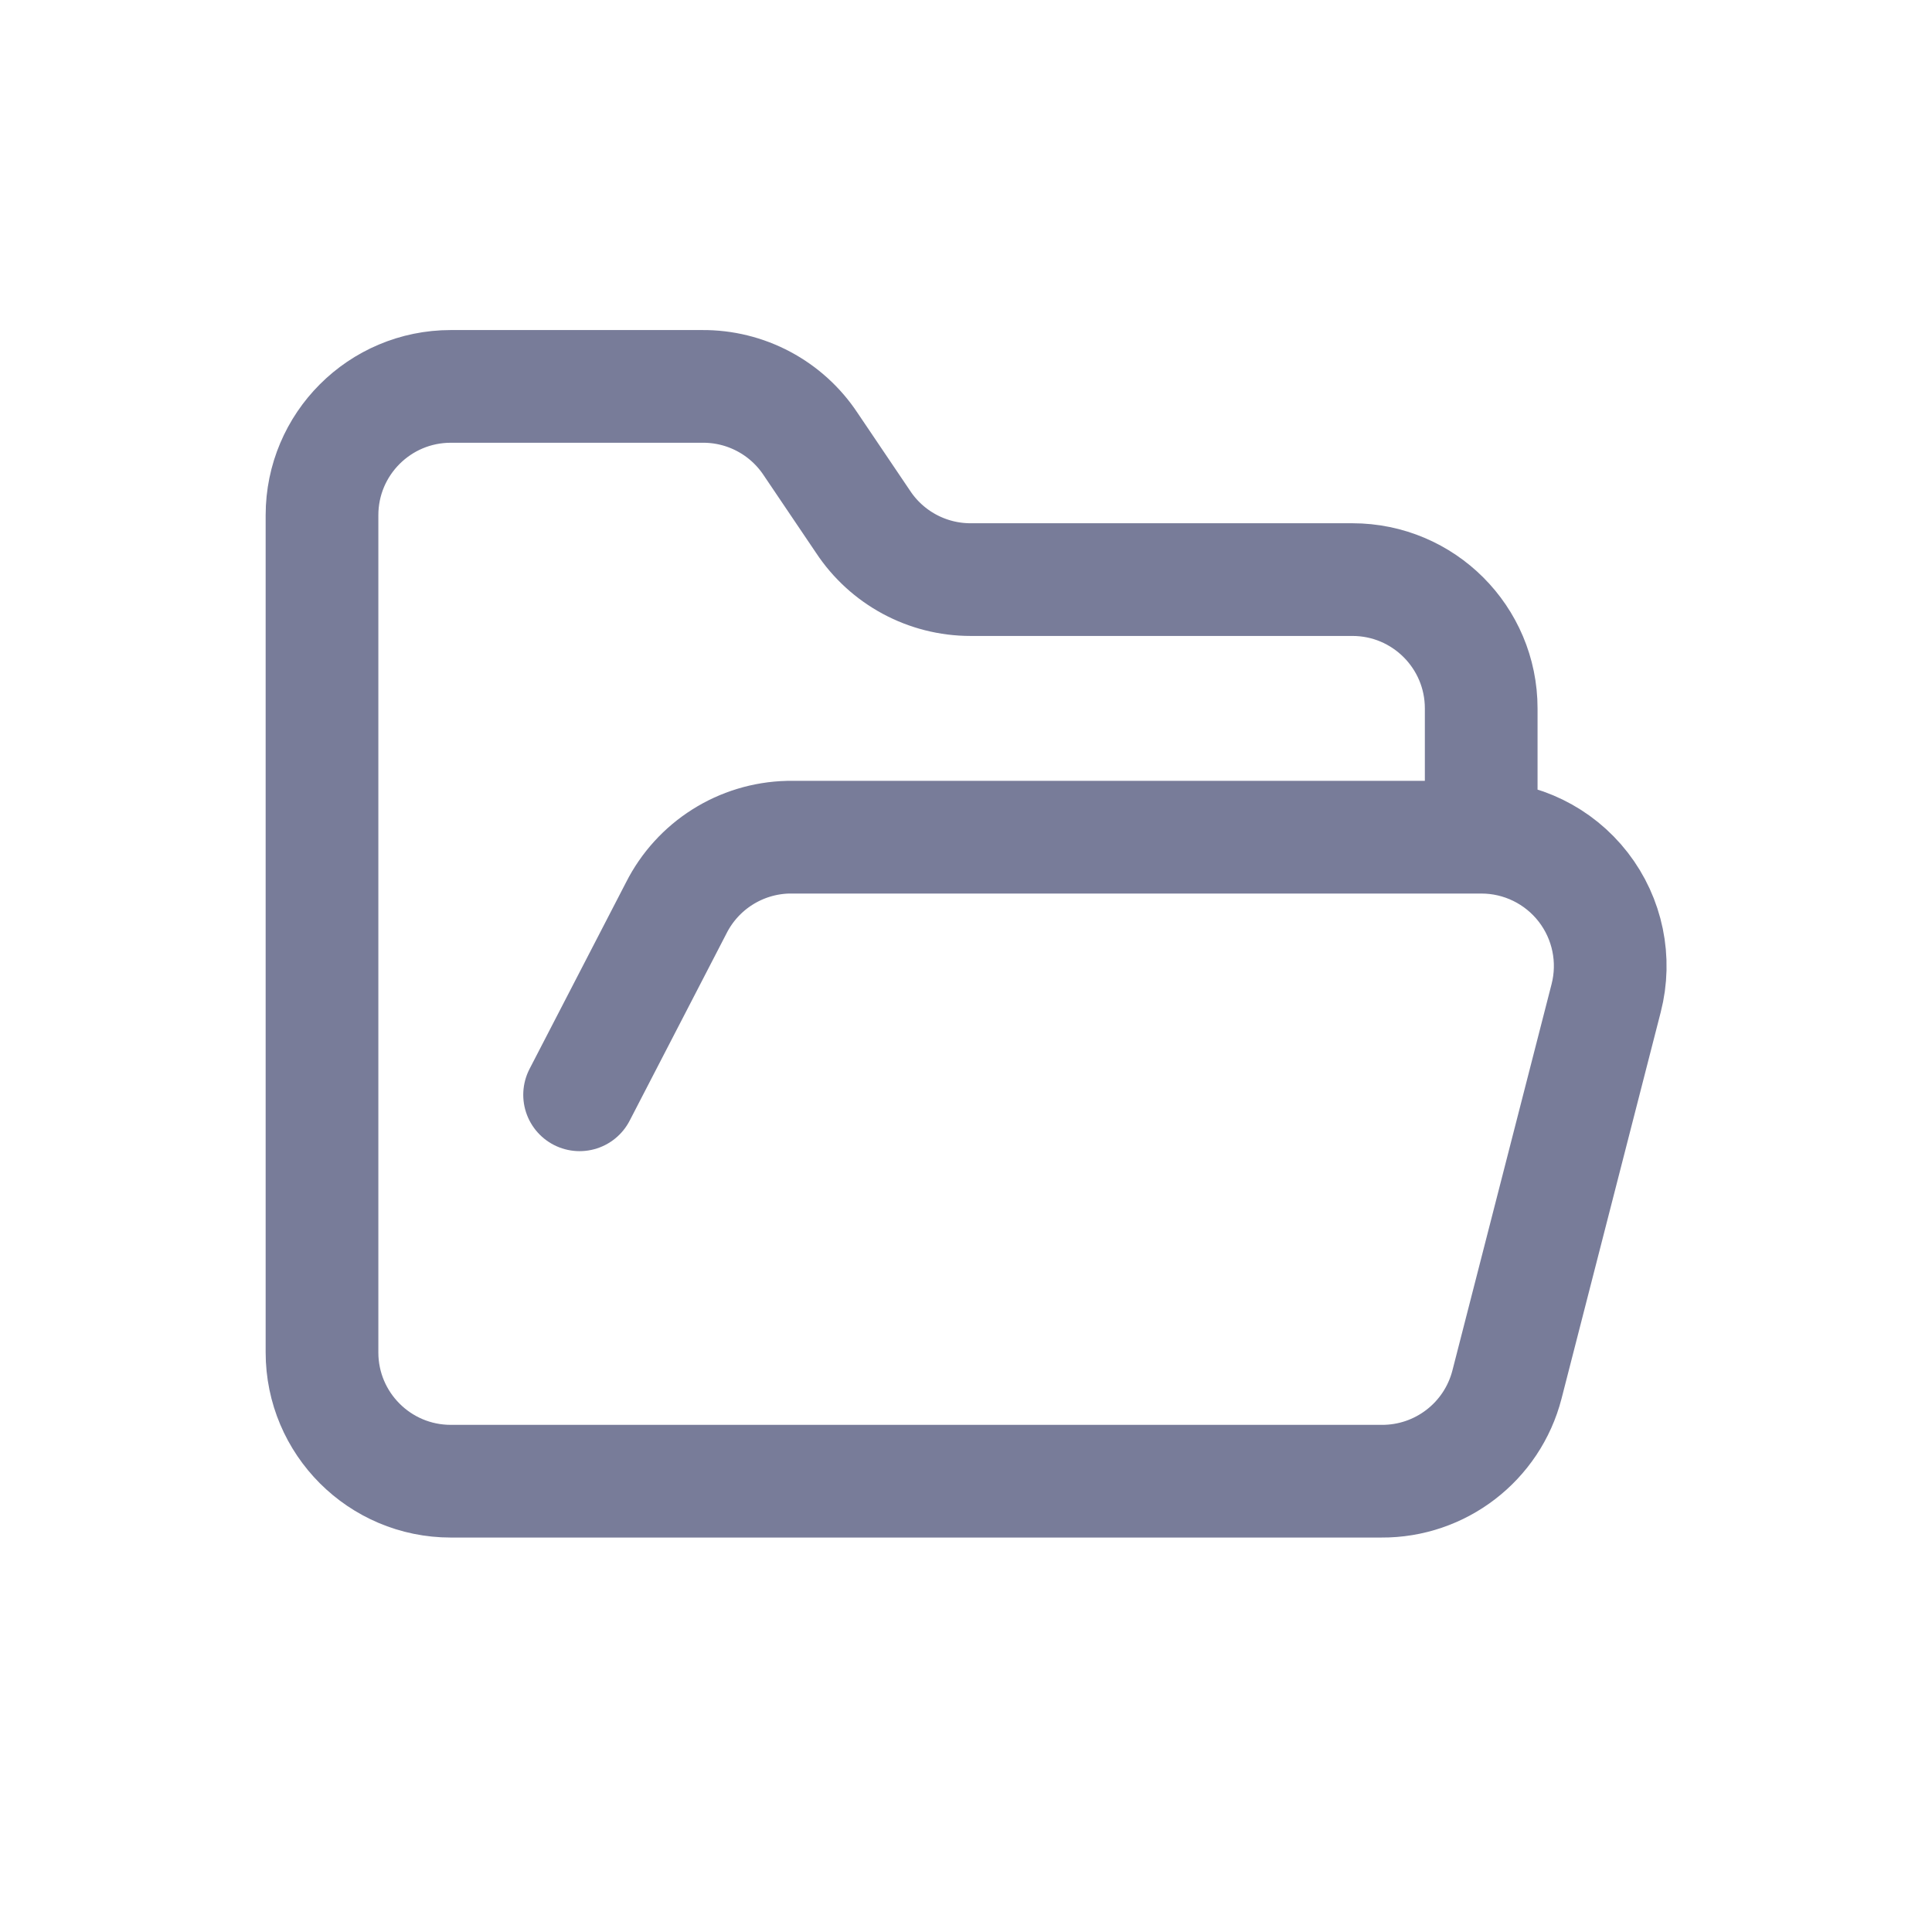
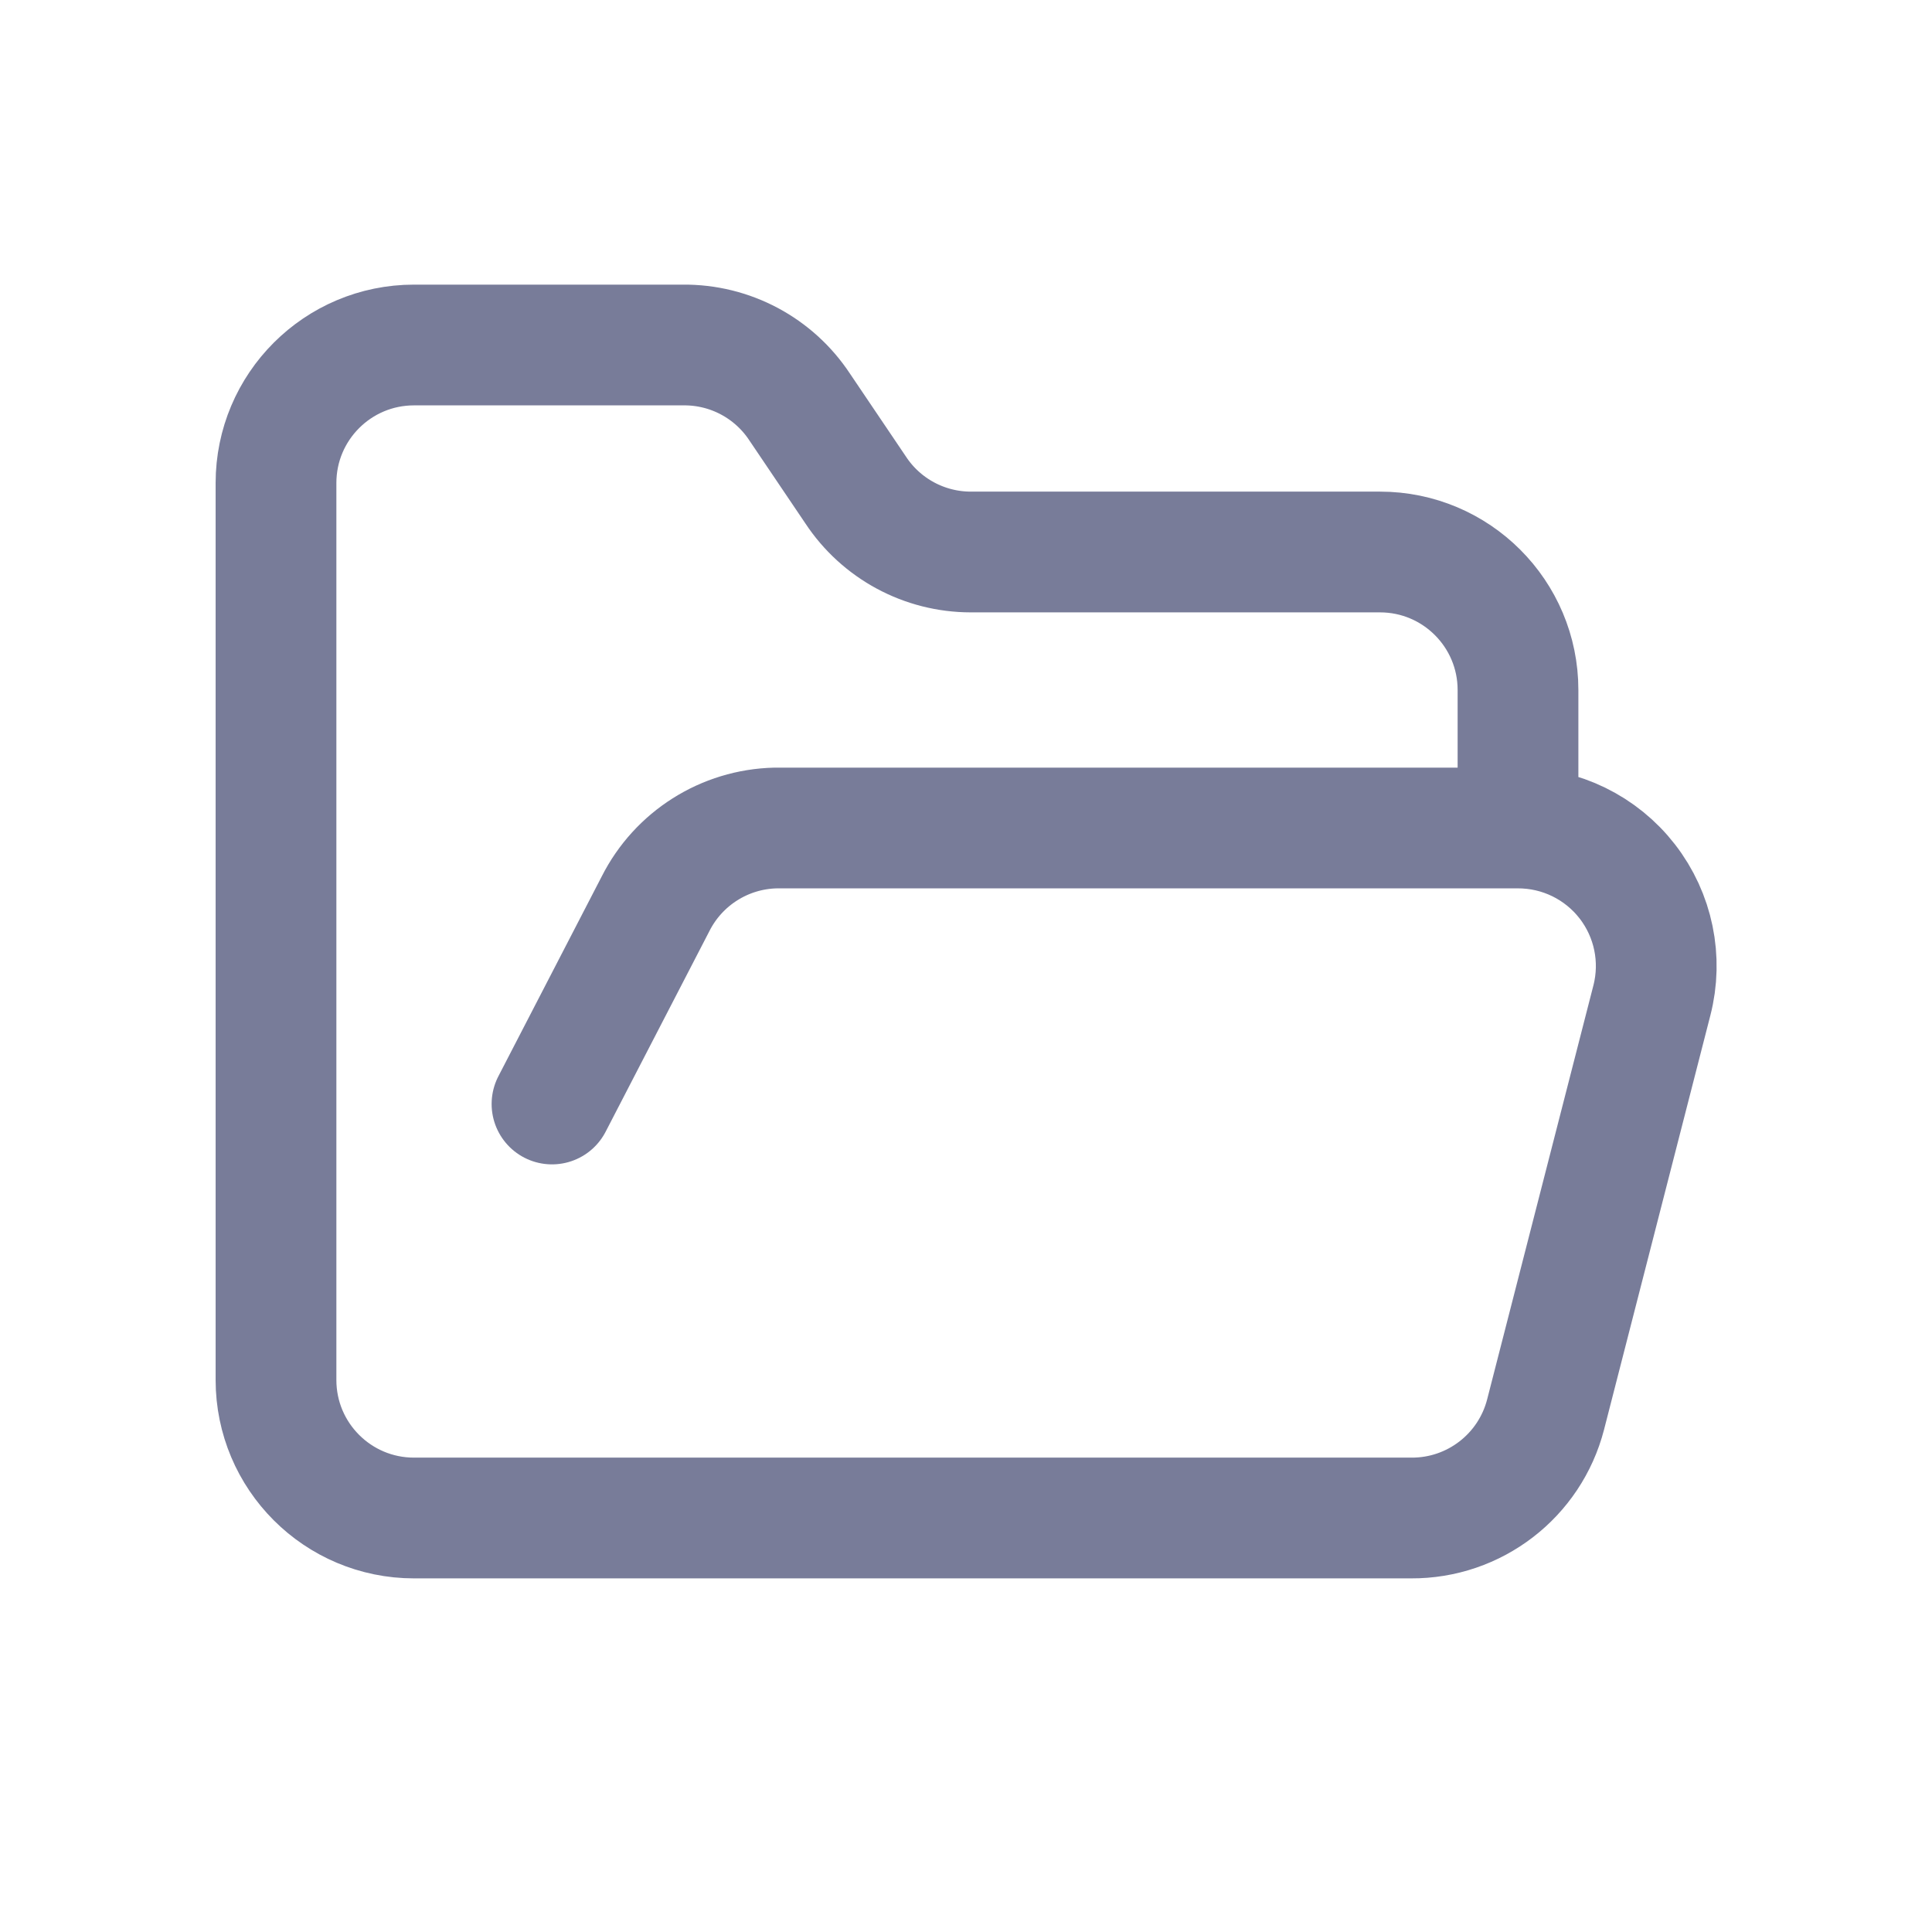
- <svg xmlns="http://www.w3.org/2000/svg" width="24" height="24" viewBox="-3 -3 30 30" fill="none" stroke="#787c99" stroke-width="1.75" stroke-linecap="round" stroke-linejoin="round">
+ <svg xmlns="http://www.w3.org/2000/svg" width="24" height="24" viewBox="-2 -2 28 28" fill="none" stroke="#787c99" stroke-width="1.75" stroke-linecap="round" stroke-linejoin="round">
  <path d="m6 14 1.5-2.9A2 2 0 0 1 9.24 10H20a2 2 0 0 1 1.94 2.5l-1.54 6a2 2 0 0 1-1.95 1.5H4a2 2 0 0 1-2-2V5a2 2 0 0 1 2-2h3.9a2 2 0 0 1 1.69.9l.81 1.2a2 2 0 0 0 1.67.9H18a2 2 0 0 1 2 2v2" />
</svg>
